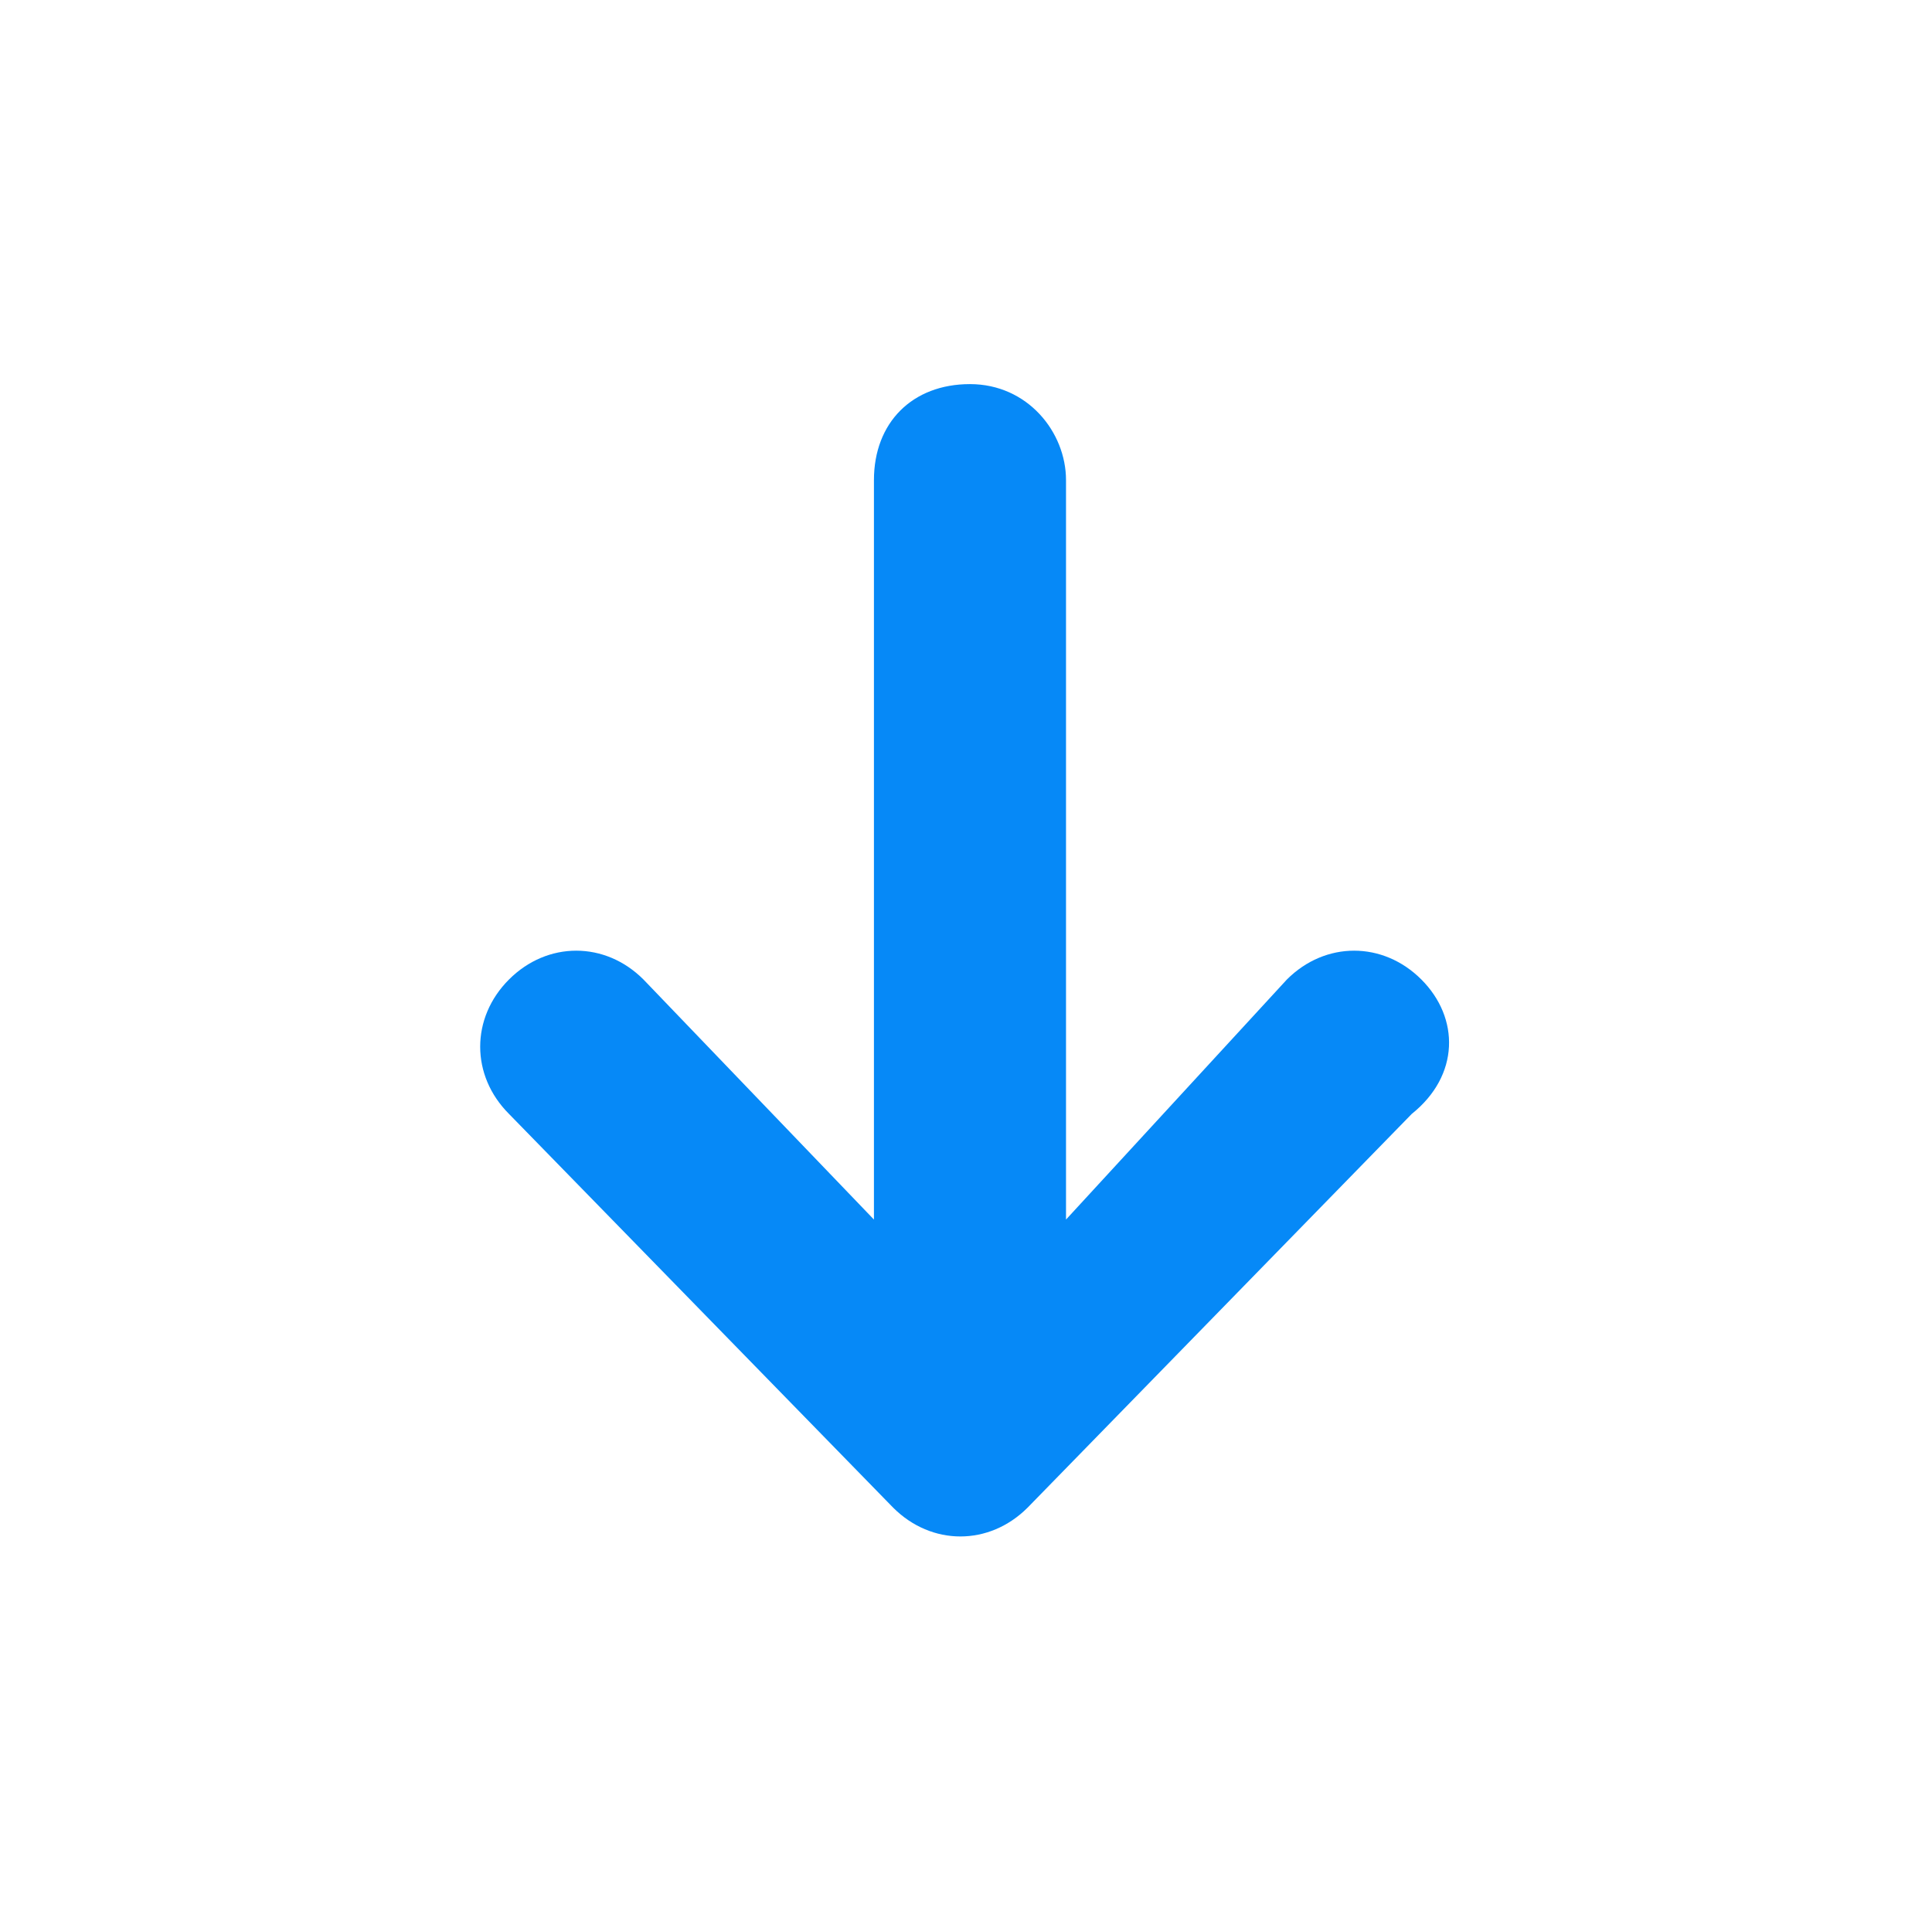
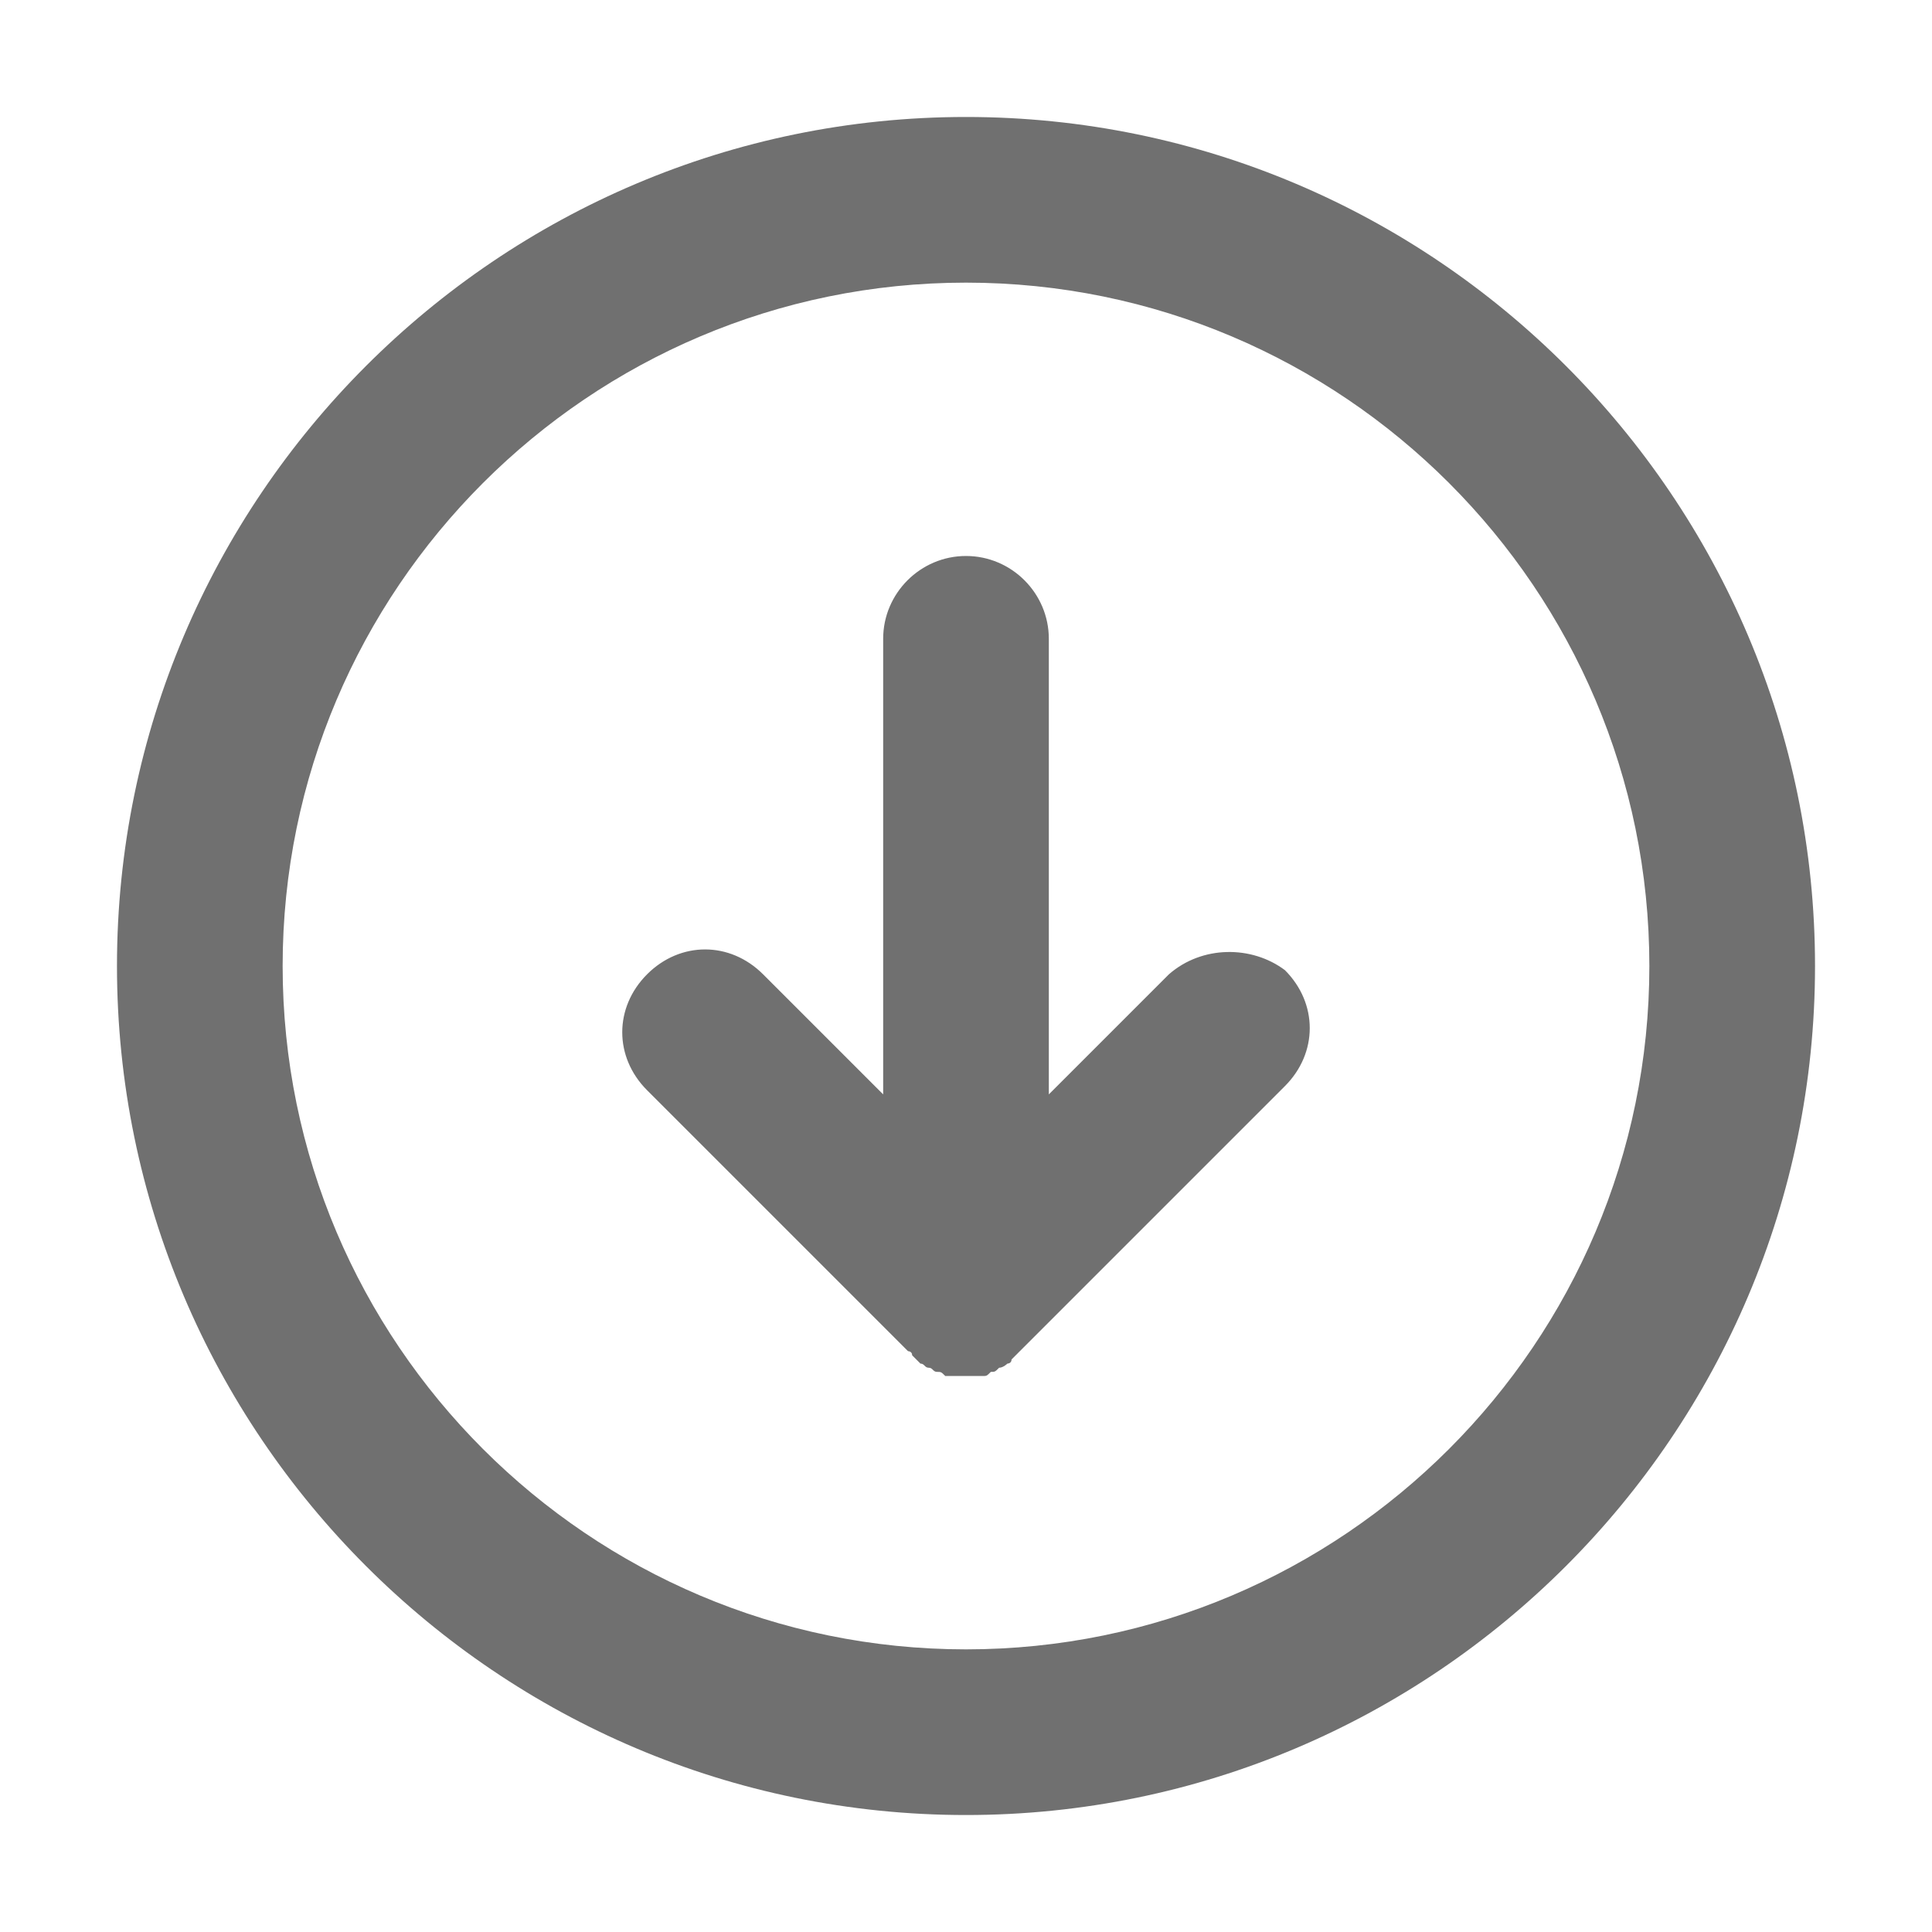
- <svg xmlns="http://www.w3.org/2000/svg" t="1634876451675" class="icon" viewBox="0 0 1030 1024" version="1.1" p-id="26090" width="201.172" height="200" id="svg16">
-   <defs id="defs12">
-     <style type="text/css" id="style10" />
+ <svg xmlns="http://www.w3.org/2000/svg" t="1637408009488" class="icon" viewBox="0 0 1024 1024" version="1.1" p-id="29931" width="255" height="255">
+   <defs>
+     <style type="text/css" />
  </defs>
-   <path d="m 757.76,522.24 c -20.48,-20.48 -51.2,-20.48 -71.68,0 l -117.76,128 V 256 c 0,-25.6 -20.48,-51.2 -51.2,-51.2 -30.72,0 -51.2,20.48 -51.2,51.2 v 394.24 l -122.88,-128 c -20.48,-20.48 -51.2,-20.48 -71.68,0 -20.48,20.48 -20.48,51.2 0,71.68 l 204.8,209.92 c 20.48,20.48 51.2,20.48 71.68,0 l 204.8,-209.92 c 25.6,-20.48 25.6,-51.2 5.12,-71.68 z" p-id="26091" fill="#0689f7" id="path14" />
+   <path d="M619.561 516.39l-63.659 63.659V338.585c0-24.146-19.756-43.902-43.902-43.902s-43.902 19.756-43.902 43.902V580.05l-63.659-63.659c-17.561-17.56-43.902-17.56-61.463 0-17.561 17.561-17.561 43.903 0 61.464l138.292 138.292s2.195 0 2.195 2.195l4.39 4.39c2.196 0 2.196 2.196 4.39 2.196 2.196 0 2.196 2.195 4.391 2.195s2.195 0 4.39 2.195h19.756c2.196 0 2.196 0 4.39-2.195 2.196 0 2.196 0 4.391-2.195 2.195 0 4.39-2.195 4.39-2.195s2.195 0 2.195-2.195l6.586-6.586L681.024 575.66c17.561-17.561 17.561-43.903 0-61.464-17.56-13.17-43.902-13.17-61.463 2.195z" p-id="29932" fill="#707070" />
+   <path d="M512 62C263.951 62 62 263.951 62 512s201.951 450 450 450 450-201.951 450-450S760.049 62 512 62z m0 812.195c-199.756 0-362.195-162.439-362.195-362.195S312.244 149.805 512 149.805 874.195 312.244 874.195 512 711.756 874.195 512 874.195z" p-id="29933" fill="#707070" />
</svg>
